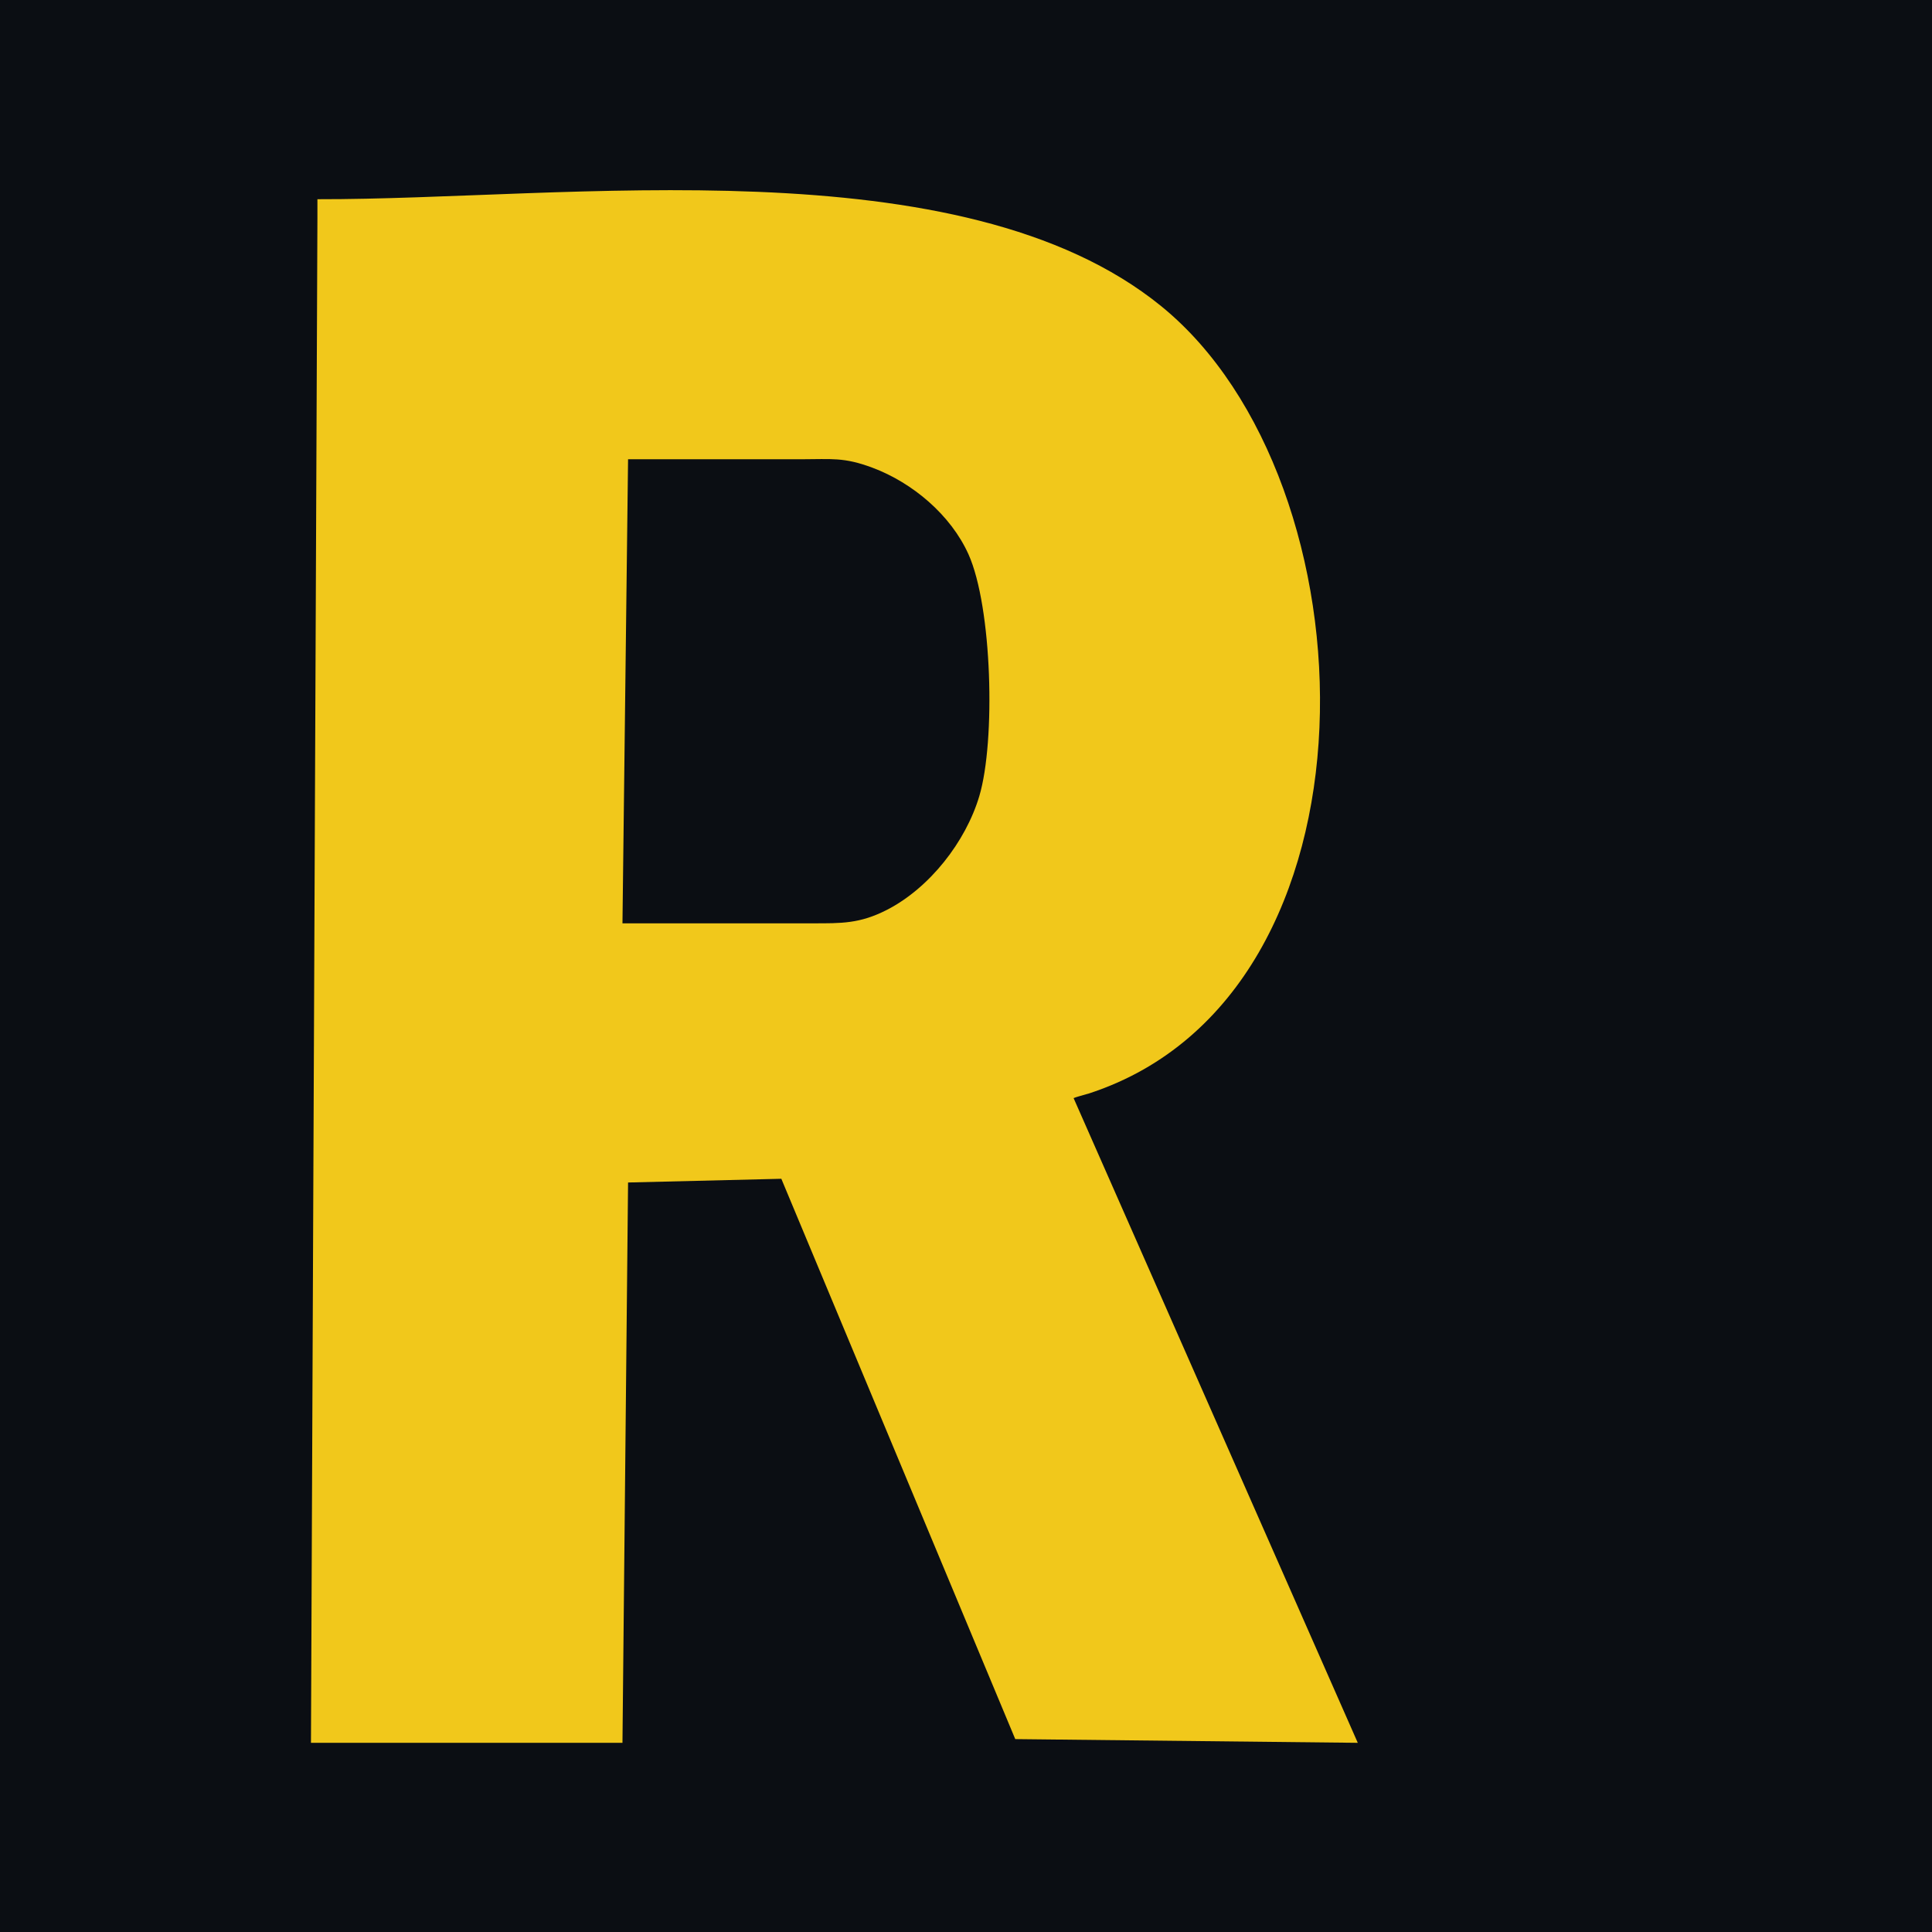
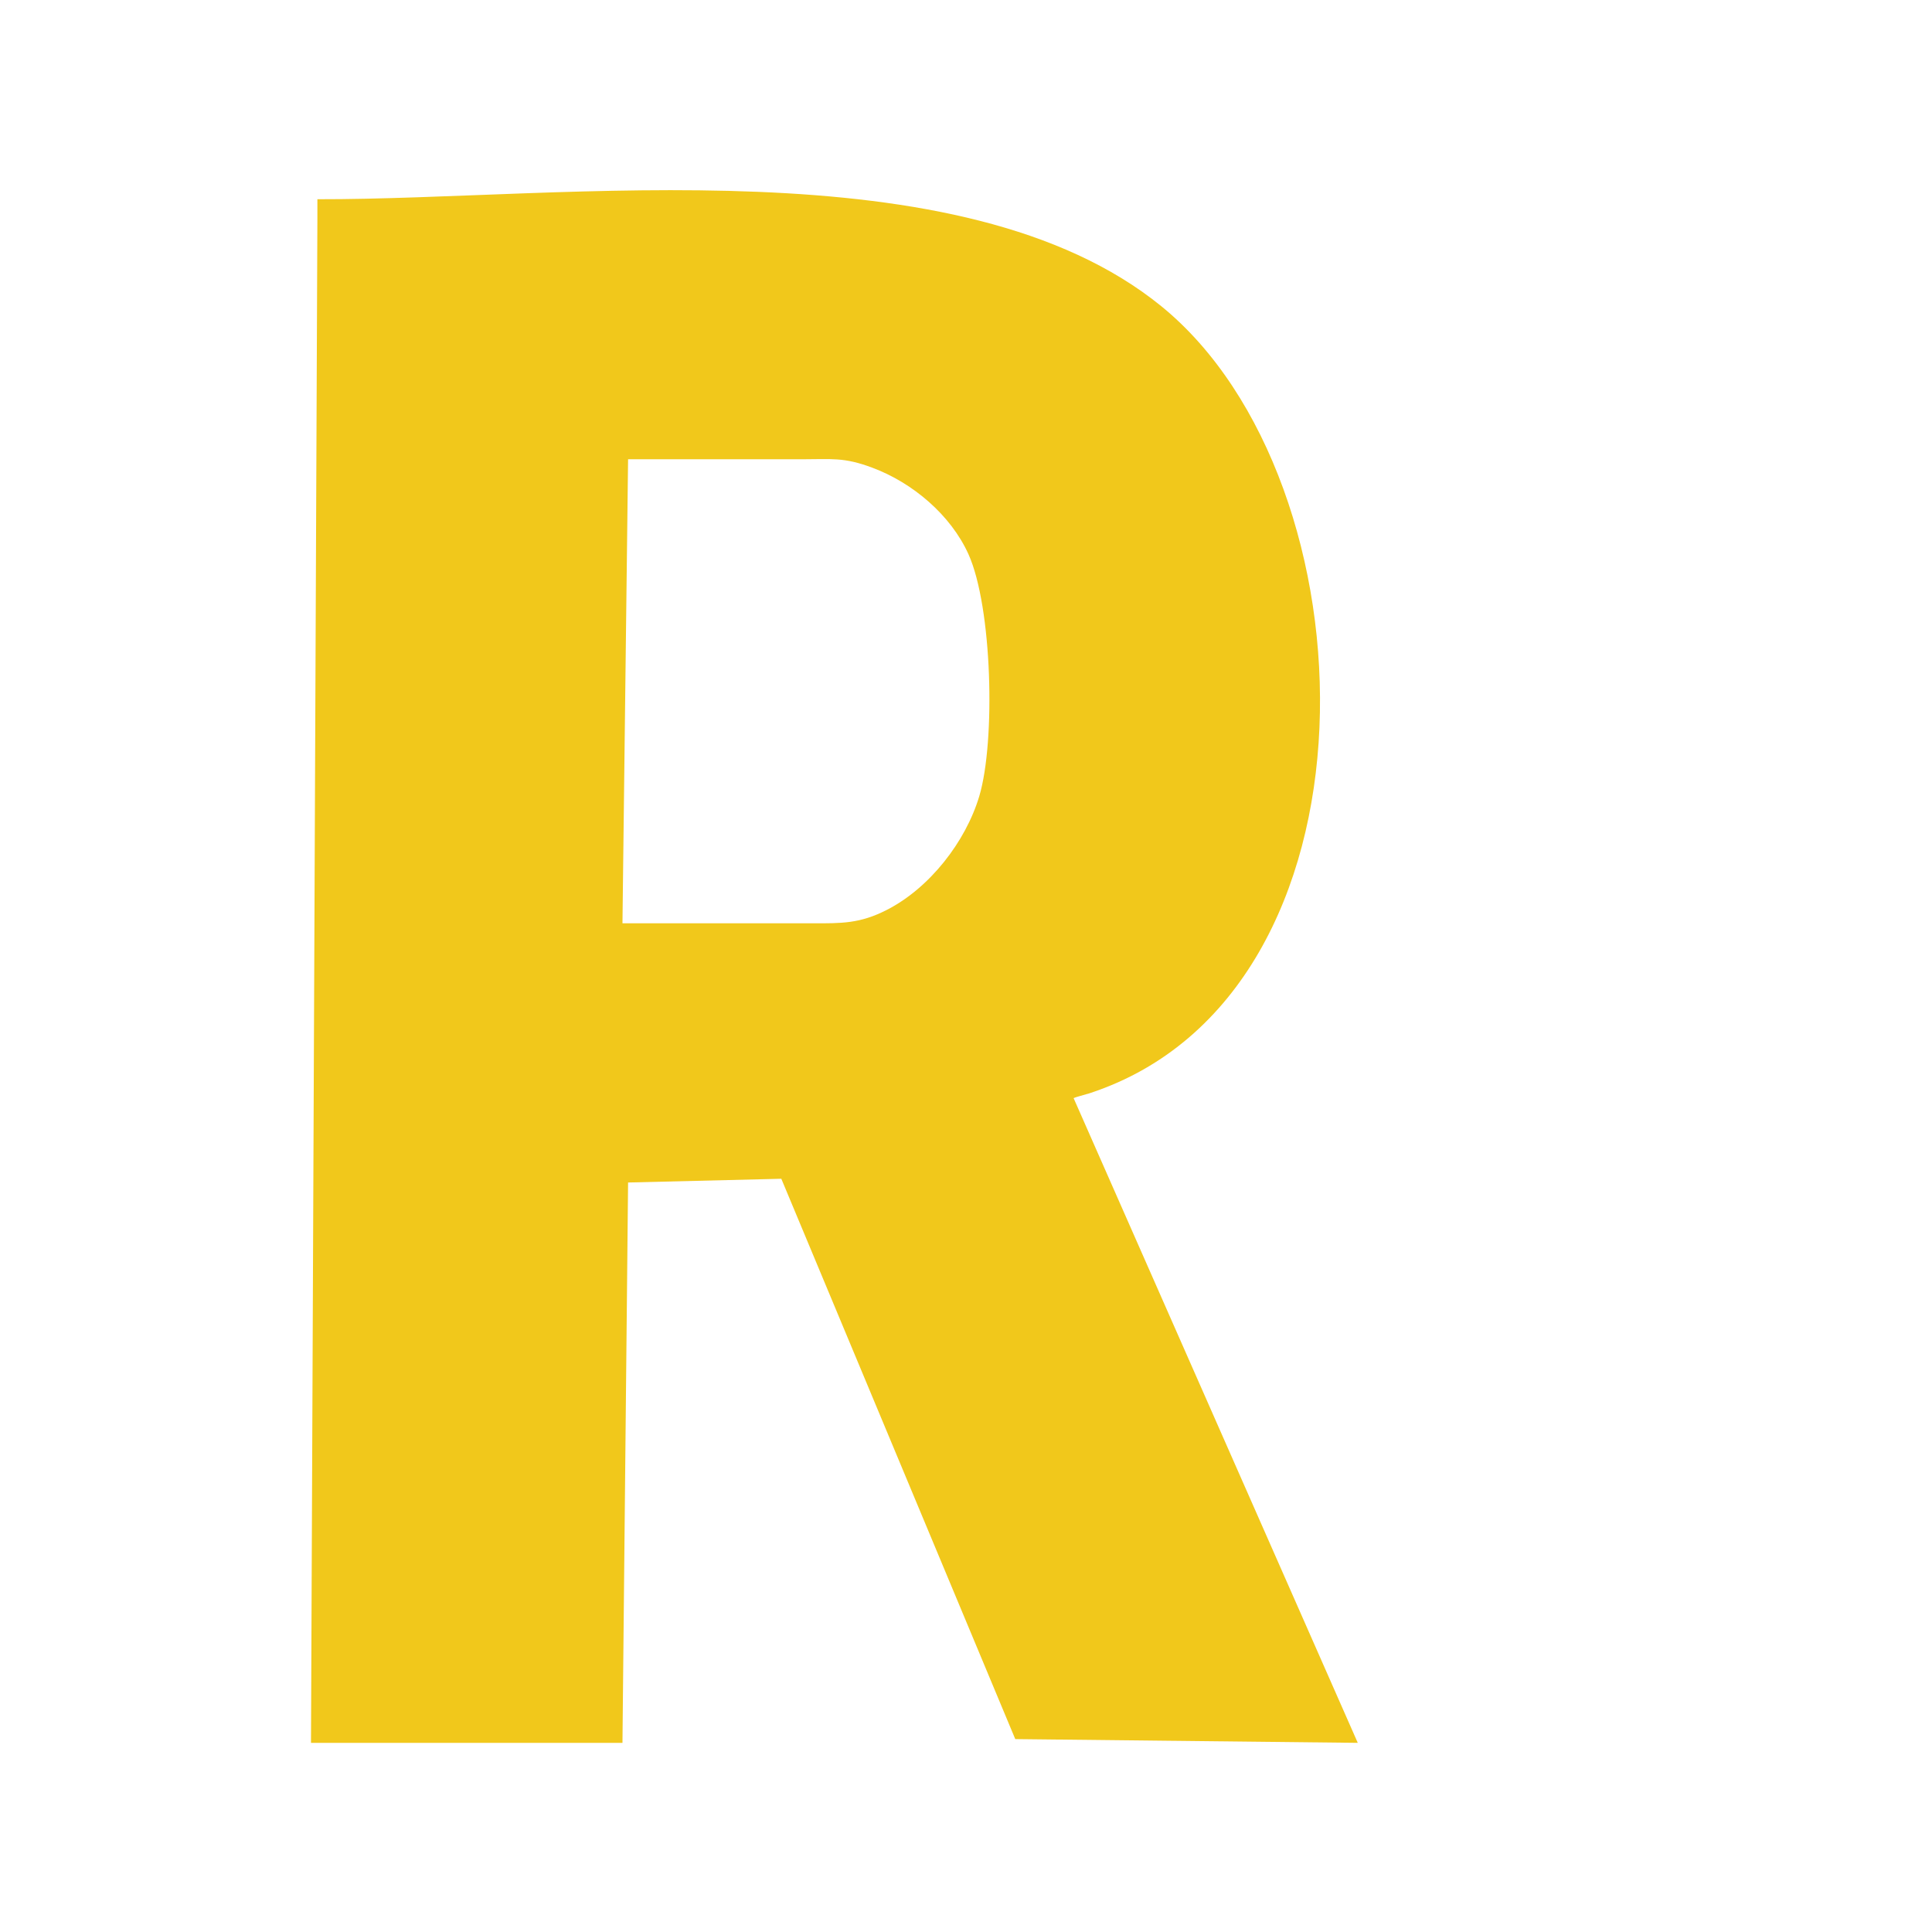
- <svg xmlns="http://www.w3.org/2000/svg" viewBox="0 0 32 32">
-   <rect width="32" height="32" fill="#0b0e13" />
-   <g transform="translate(5 3) scale(0.3)">
-     <path fill="#f1c81b" fill-rule="evenodd" d="M47.445 6.904 C59.348 16.581 60.132 44.822 43.557 50.337 L43.557 50.337 C43.5 50.356 43.444 50.374 43.387 50.393 L43.384 50.39 C43.085 50.478 42.743 50.567 42.607 50.627 L58.297 86.222 L39.386 86.017 L26.471 55.081 L18.009 55.286 L17.7 86.222 L0.502 86.222 L0.858 2.061 L0.858 0.999 C14.619 1.028 36.384 -2.088 47.445 6.904 Z M17.7 40.977 L18.009 15.356 L27.583 15.356 C29.234 15.356 29.917 15.228 31.508 15.825 C33.717 16.653 35.823 18.428 36.802 20.599 C38.112 23.507 38.308 30.913 37.4 33.958 C36.648 36.477 34.659 39.022 32.308 40.23 C30.799 41.004 29.785 40.977 28.192 40.977 Z" />
+ <svg xmlns="http://www.w3.org/2000/svg" width="32" height="32" viewBox="0 0 32 32">
+   <g id="Layer_1" data-name="Layer 1">
+     <rect x="0" y="0" width="32" height="32" fill="none" />
+     <path d="M19.234 5.071 C22.804 7.974 23.04 16.447 18.067 18.101 L18.067 18.101 C18.05 18.107 18.033 18.112 18.016 18.118 L18.015 18.117 C17.926 18.143 17.823 18.17 17.782 18.188 L22.489 28.867 L16.816 28.805 L12.941 19.524 L10.403 19.586 L10.31 28.867 L5.151 28.867 L5.257 3.618 L5.257 3.3 C9.386 3.308 15.915 2.374 19.234 5.071 Z M10.31 15.293 L10.403 7.607 L13.275 7.607 C13.77 7.607 13.975 7.568 14.452 7.748 C15.115 7.996 15.747 8.528 16.041 9.18 C16.434 10.052 16.492 12.274 16.22 13.187 C15.994 13.943 15.398 14.707 14.692 15.069 C14.24 15.301 13.936 15.293 13.458 15.293 Z" fill="#f1c81b" fill-rule="evenodd" />
  </g>
</svg>
